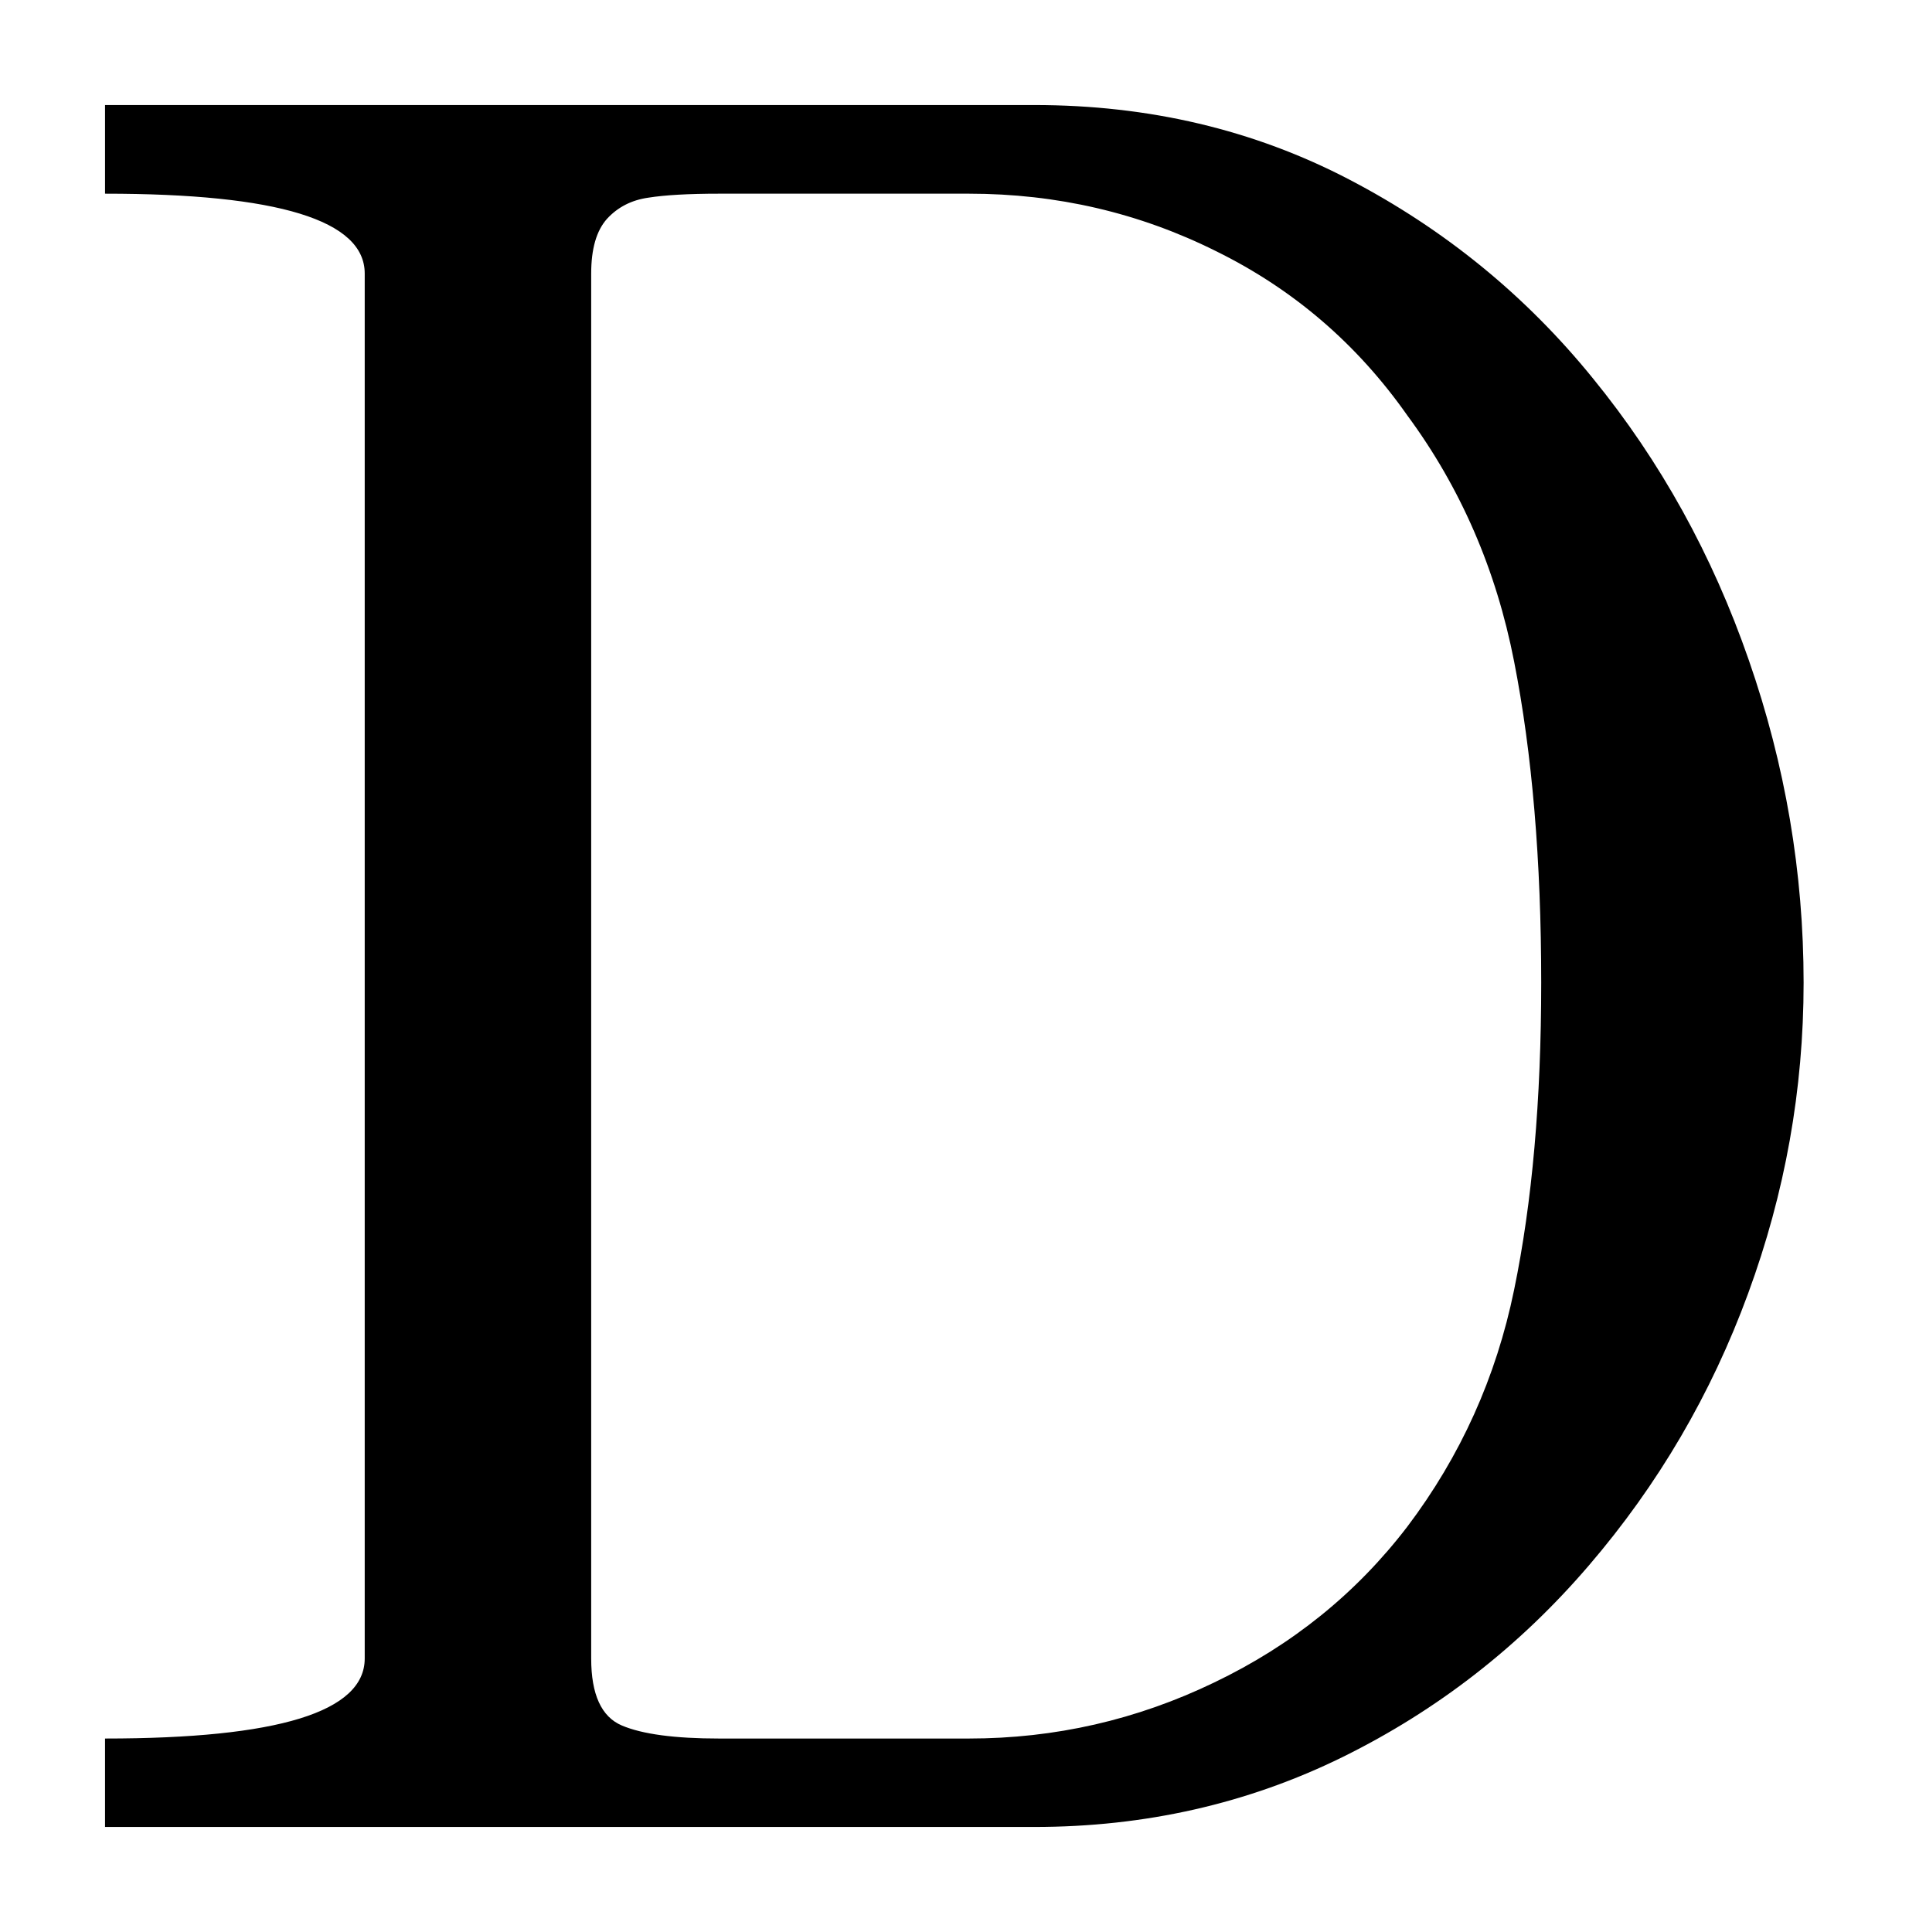
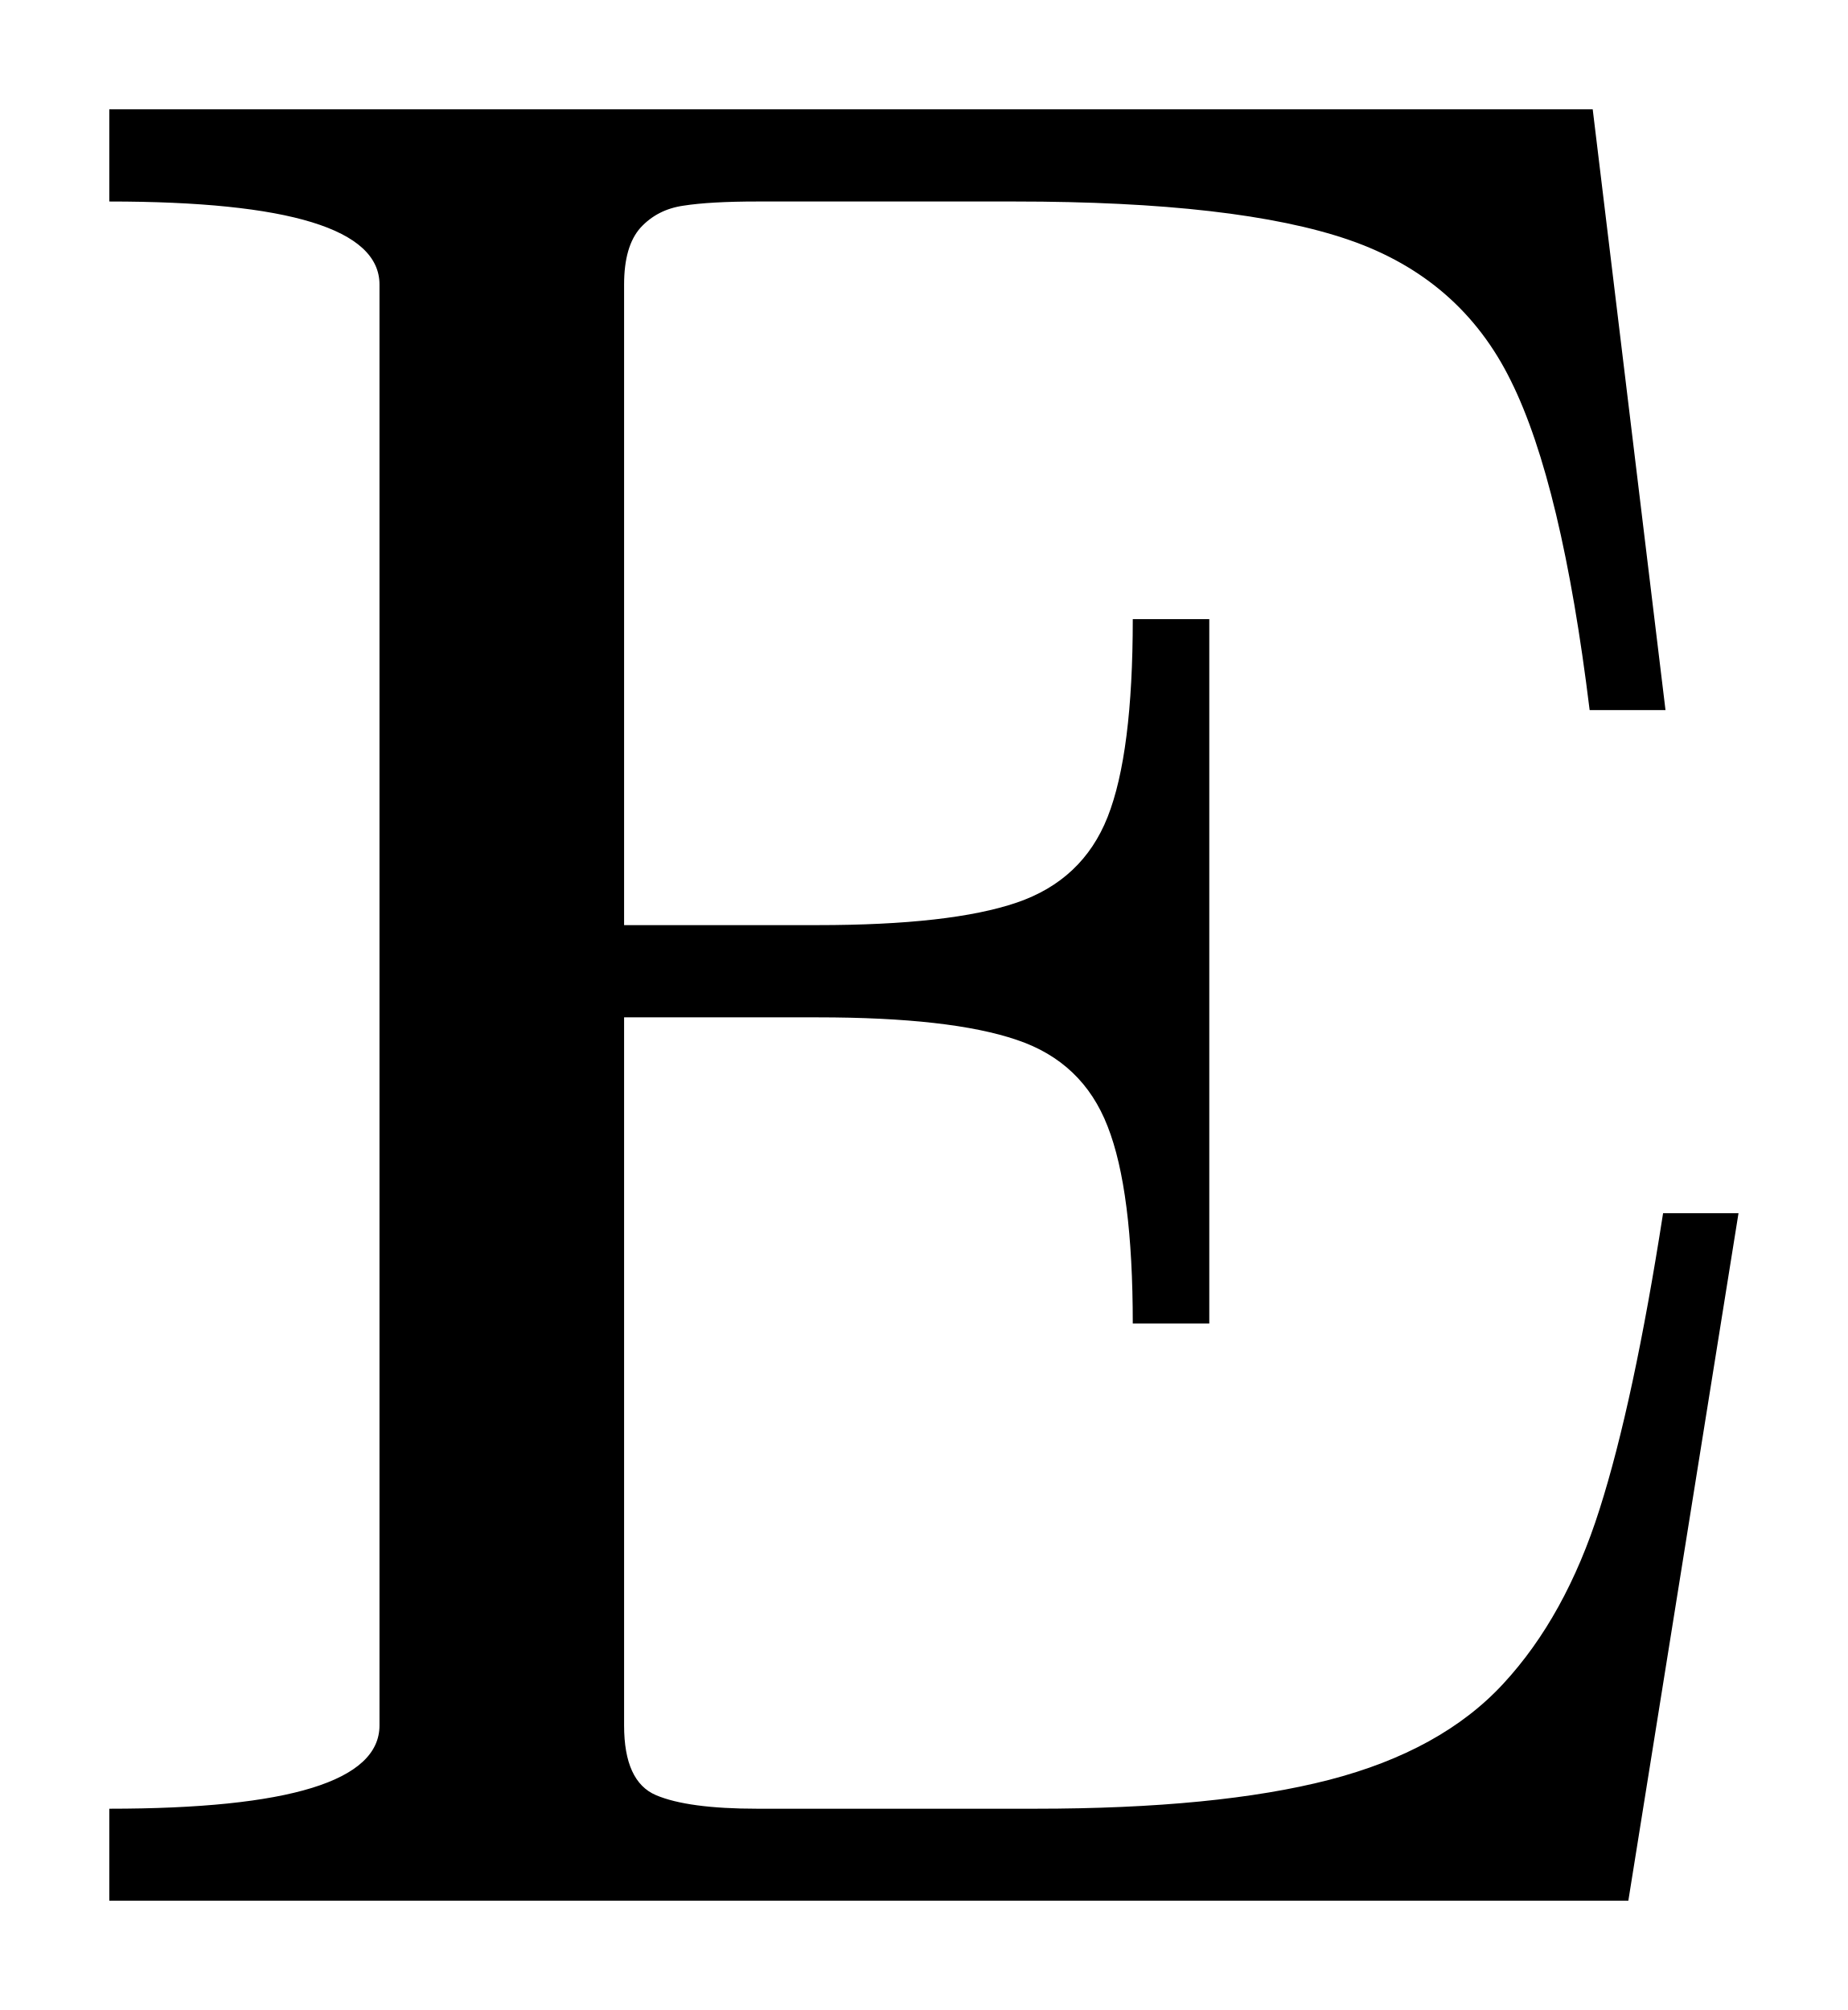
- <svg xmlns="http://www.w3.org/2000/svg" width="9.085pt" height="9.197pt" viewBox="0 0 9.085 9.197" version="1.1">
+ <svg xmlns="http://www.w3.org/2000/svg" width="8.453pt" height="9.197pt" viewBox="0 0 8.453 9.197" version="1.1">
  <defs>
    <style type="text/css">*{stroke-linejoin: round; stroke-linecap: butt}</style>
  </defs>
  <g id="figure_1">
    <g id="patch_1">
-       <path d="M 0 9.197  L 9.085 9.197  L 9.085 0  L 0 0  L 0 9.197  z " style="fill: none; opacity: 0" />
+       <path d="M 0 9.197  L 8.453 9.197  L 8.453 0  L 0 0  L 0 9.197  z " style="fill: none; opacity: 0" />
    </g>
    <g id="axes_1">
      <g id="patch_2">
-         <path d="M 0.5 8.697  L 0.5 8.276  Q 1.736 8.276 1.736 7.895  L 1.736 1.302  Q 1.736 0.922 0.5 0.922  L 0.5 0.5  L 4.923 0.5  Q 5.742 0.5 6.421 0.854  Q 7.102 1.209 7.582 1.801  Q 8.064 2.392 8.324 3.142  Q 8.585 3.892 8.585 4.678  Q 8.585 5.439 8.321 6.157  Q 8.058 6.875 7.563 7.452  Q 7.068 8.03 6.391 8.364  Q 5.714 8.697 4.923 8.697  L 0.5 8.697  z M 2.814 7.895  Q 2.814 8.152 2.96 8.214  Q 3.106 8.276 3.423 8.276  L 4.612 8.276  Q 5.227 8.276 5.78 8.009  Q 6.335 7.743 6.699 7.267  Q 7.079 6.764 7.207 6.14  Q 7.336 5.516 7.336 4.678  Q 7.336 3.806 7.207 3.149  Q 7.079 2.493 6.699 1.978  Q 6.341 1.468 5.789 1.196  Q 5.24 0.922 4.612 0.922  L 3.423 0.922  Q 3.206 0.922 3.086 0.941  Q 2.966 0.958 2.889 1.042  Q 2.814 1.126 2.814 1.302  L 2.814 7.895  z " clip-path="url(#p9717c3b8c3)" />
+         <path d="M 0.5 8.697  L 0.5 8.276  Q 1.736 8.276 1.736 7.895  L 1.736 1.302  Q 1.736 0.922 0.5 0.922  L 0.5 0.5  L 7.286 0.5  L 7.619 3.249  L 7.272 3.249  Q 7.145 2.212 6.912 1.743  Q 6.682 1.274 6.172 1.098  Q 5.662 0.922 4.642 0.922  L 3.464 0.922  Q 3.249 0.922 3.127 0.941  Q 3.007 0.958 2.93 1.042  Q 2.855 1.126 2.855 1.302  L 2.855 4.233  L 3.74 4.233  Q 4.349 4.233 4.651 4.13  Q 4.953 4.027 5.067 3.738  Q 5.182 3.447 5.182 2.833  L 5.532 2.833  L 5.532 6.056  L 5.182 6.056  Q 5.182 5.446 5.067 5.154  Q 4.953 4.859 4.651 4.758  Q 4.349 4.655 3.74 4.655  L 2.855 4.655  L 2.855 7.895  Q 2.855 8.152 3.001 8.214  Q 3.147 8.276 3.464 8.276  L 4.736 8.276  Q 5.568 8.276 6.08 8.144  Q 6.594 8.011 6.877 7.704  Q 7.162 7.396 7.317 6.907  Q 7.473 6.418 7.608 5.551  L 7.953 5.551  L 7.449 8.697  L 0.5 8.697  z " clip-path="url(#p182f0f1066)" />
      </g>
    </g>
  </g>
  <defs>
-     <clipPath id="p9717c3b8c3">
-       <rect x="0" y="0" width="9.085" height="9.197" />
+     <clipPath id="p182f0f1066">
+       <rect x="0" y="0" width="8.453" height="9.197" />
    </clipPath>
  </defs>
</svg>
